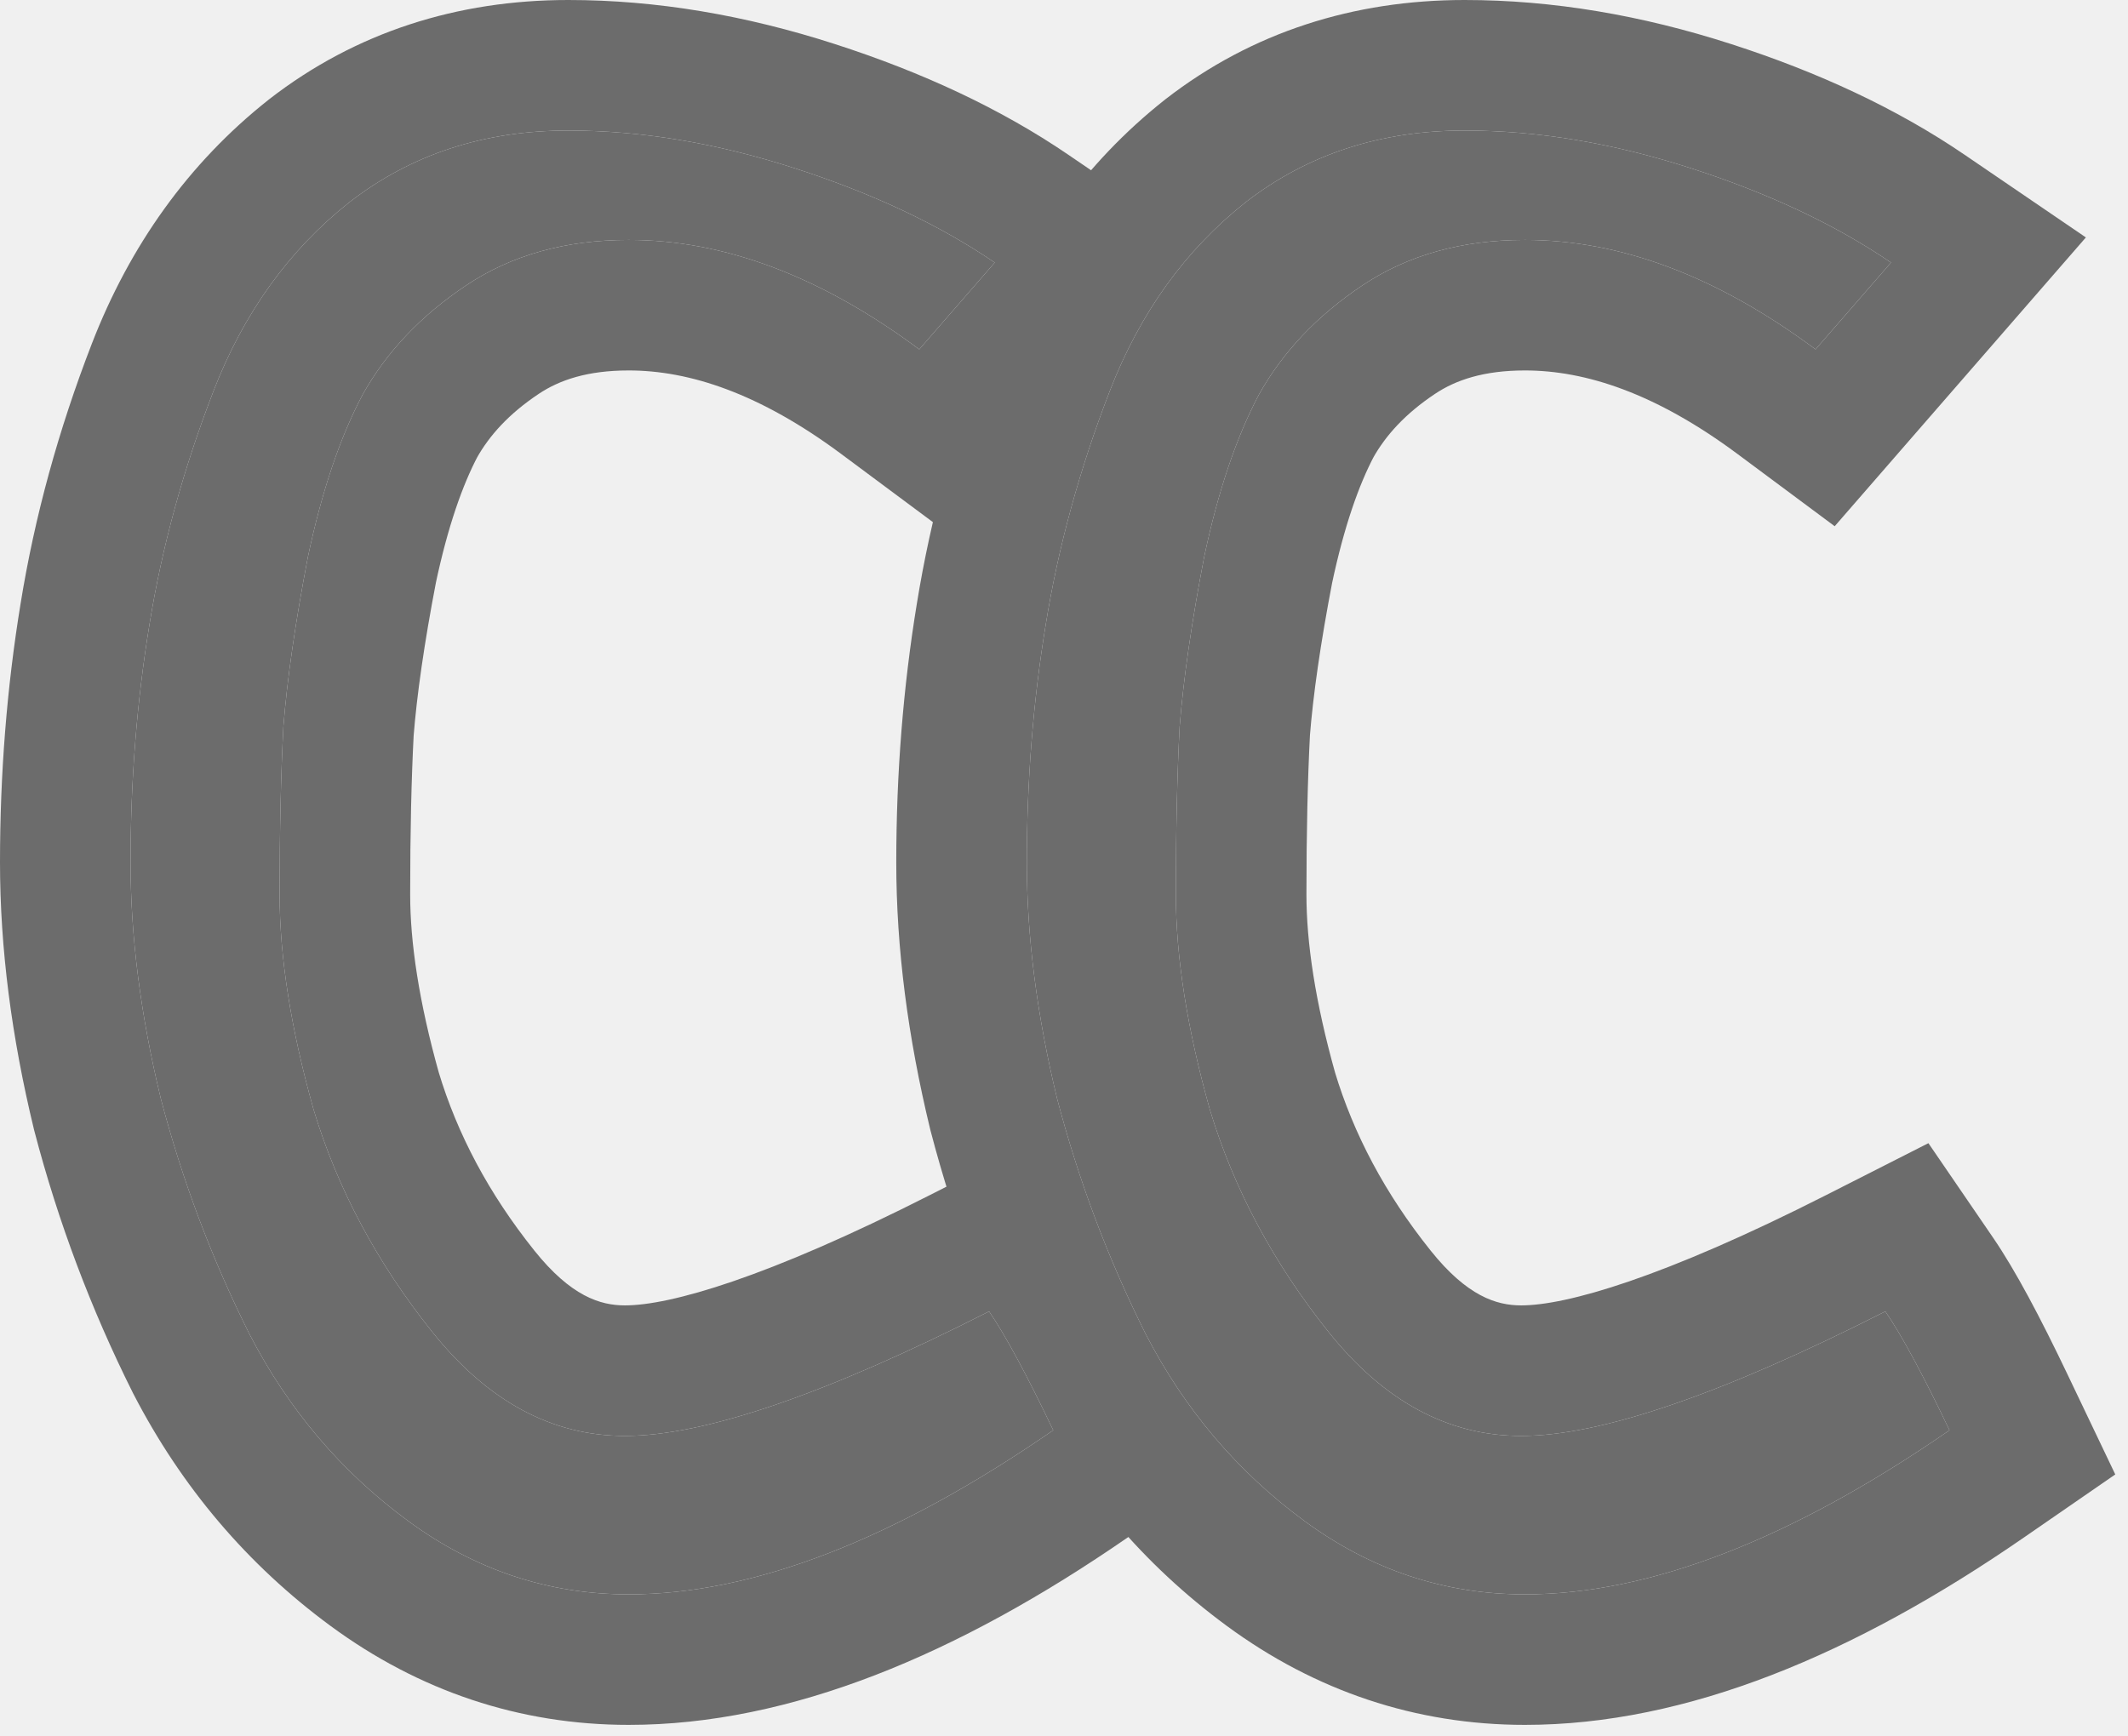
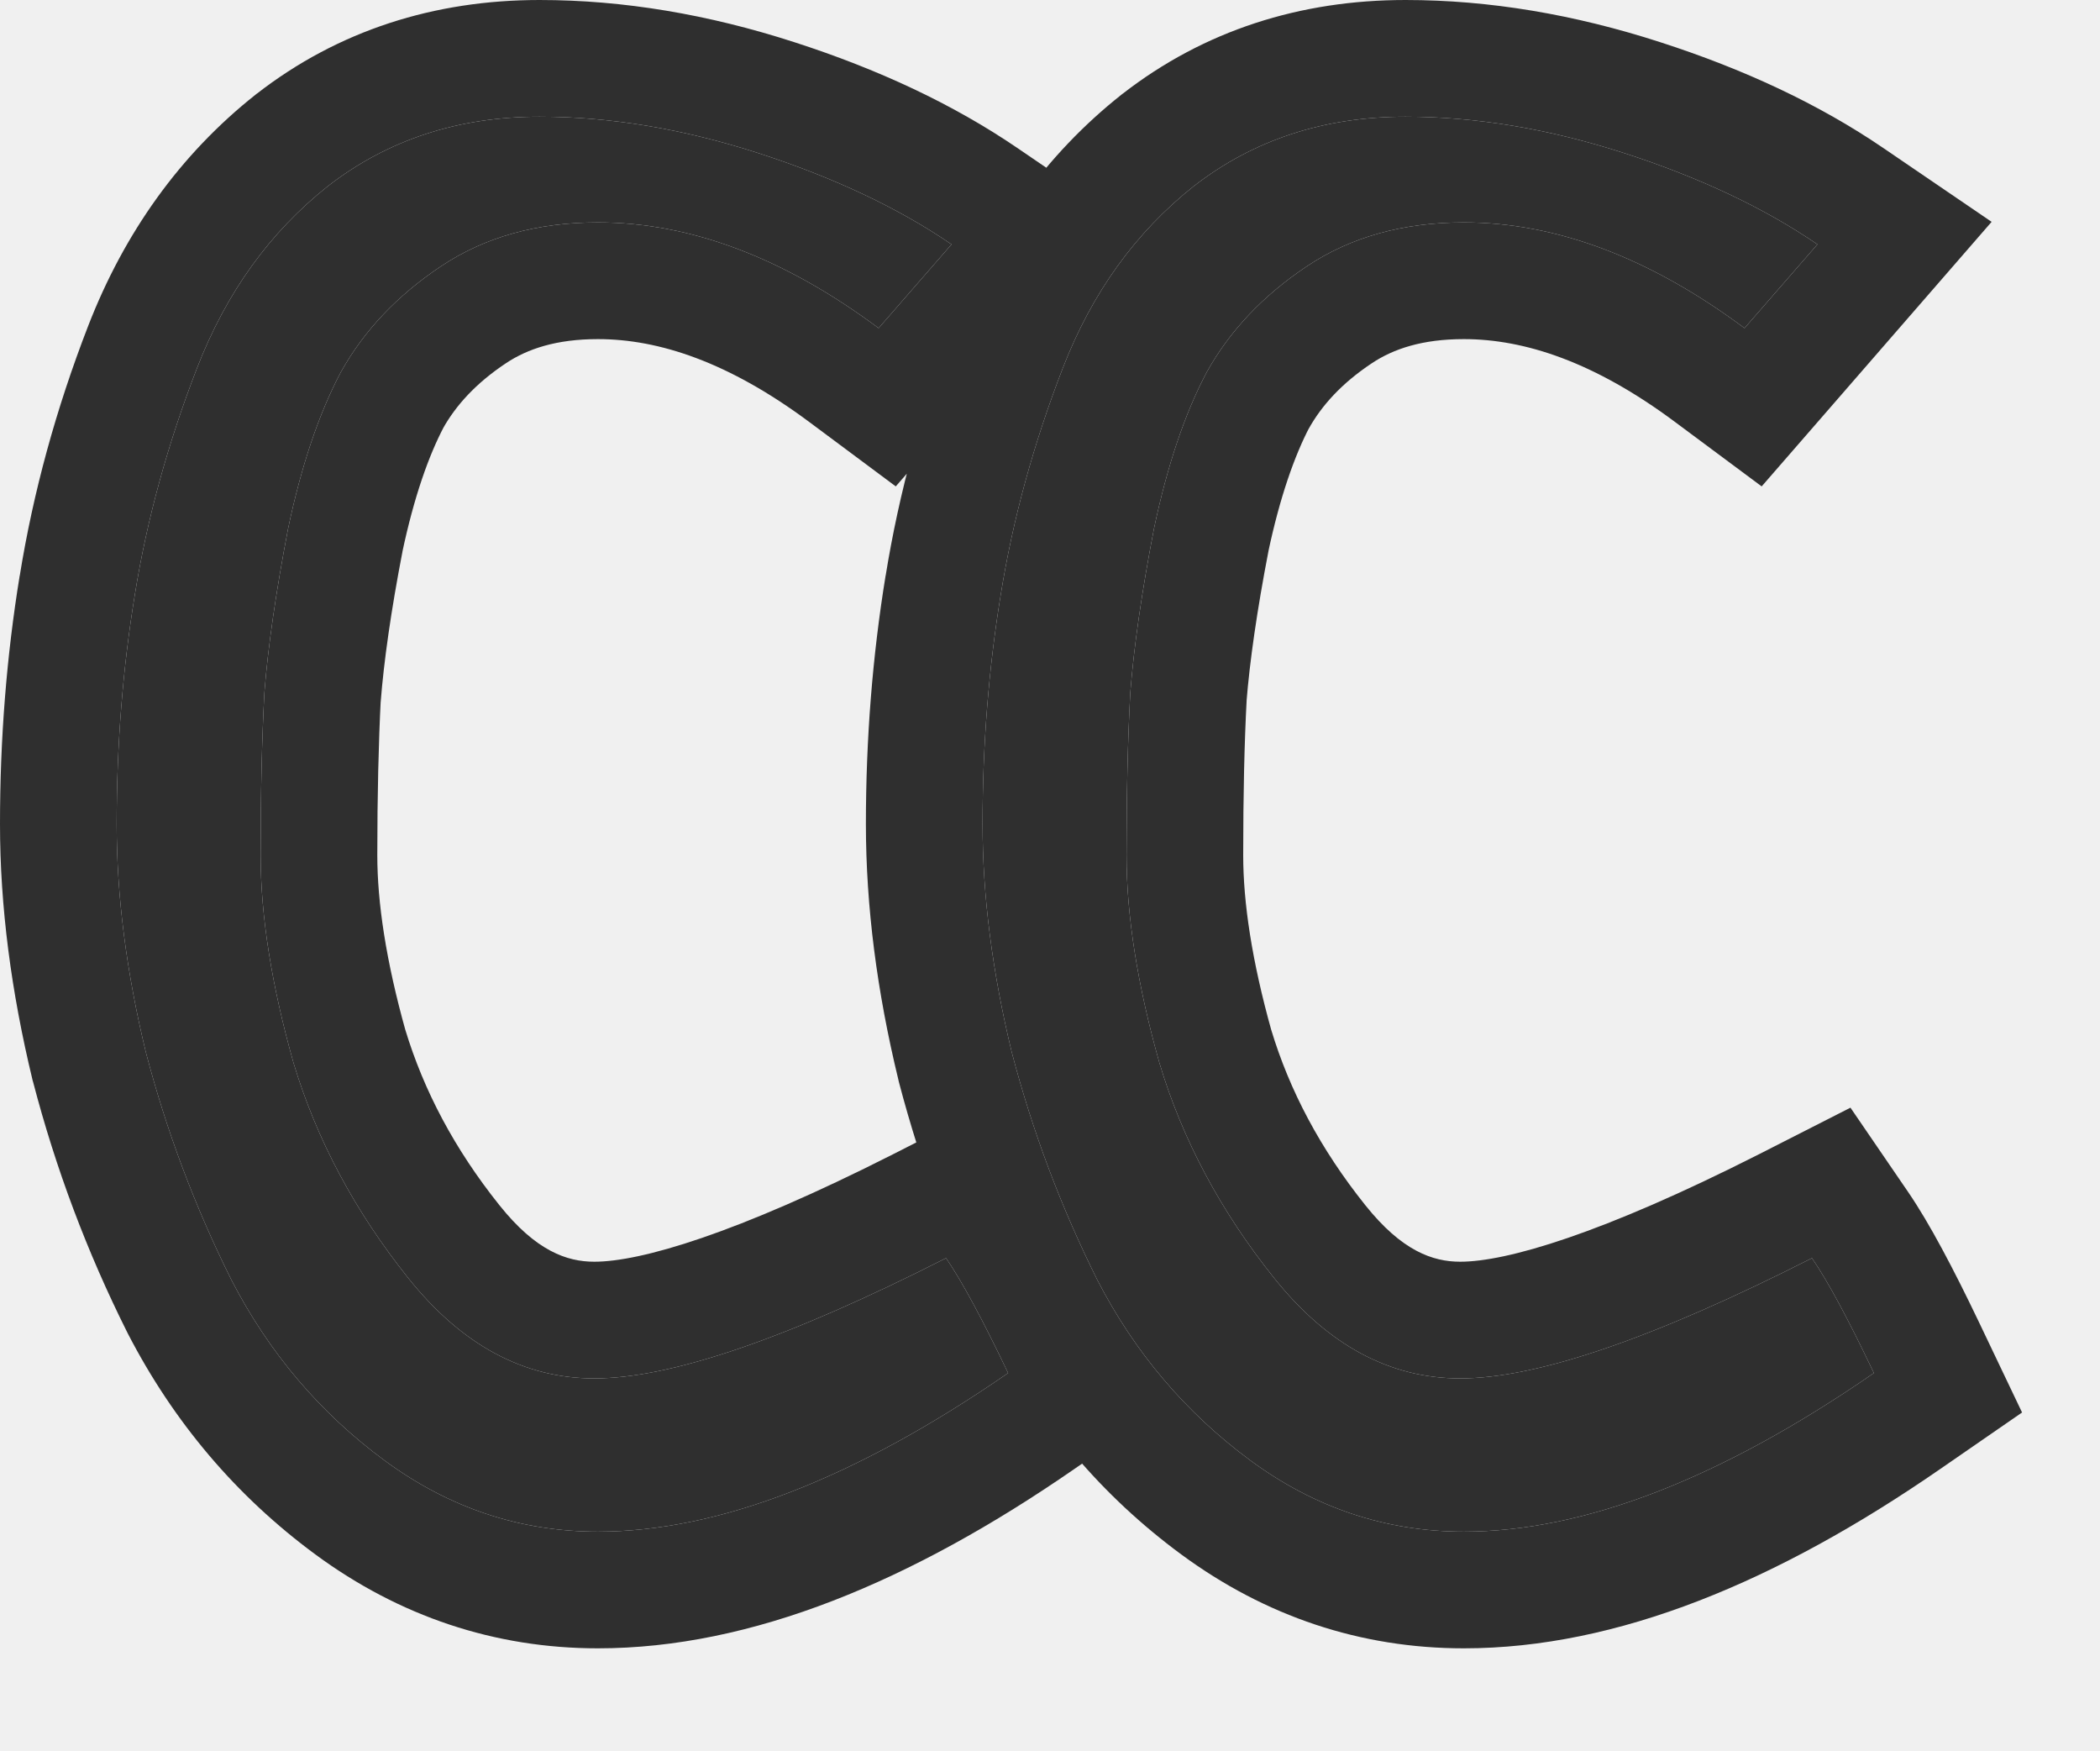
- <svg xmlns="http://www.w3.org/2000/svg" width="163" height="133" viewBox="0 0 163 133" fill="none">
-   <mask id="path-1-outside-1_1_8844" maskUnits="userSpaceOnUse" x="-0.926" y="-0.492" width="163" height="133" fill="black">
-     <rect fill="white" x="-0.926" y="-0.492" width="163" height="133" />
-     <path d="M76.195 20.117L70.414 26.766C62.898 21.177 55.479 18.383 48.156 18.383C43.339 18.383 39.195 19.539 35.727 21.852C32.258 24.164 29.608 26.958 27.777 30.234C26.043 33.51 24.646 37.654 23.586 42.664C22.622 47.675 21.996 52.01 21.707 55.672C21.514 59.333 21.418 63.621 21.418 68.535C21.418 73.353 22.285 78.845 24.02 85.012C25.85 91.082 28.885 96.767 33.125 102.066C37.365 107.366 42.279 110.016 47.867 110.016C53.938 110.016 63.236 106.836 75.762 100.477C77.014 102.307 78.652 105.342 80.676 109.582C68.535 117.965 57.695 122.156 48.156 122.156C41.99 122.156 36.353 120.277 31.246 116.52C26.139 112.762 22.092 107.992 19.105 102.211C16.215 96.43 13.95 90.408 12.312 84.144C10.771 77.785 10 71.763 10 66.078C10 59.815 10.482 53.745 11.445 47.867C12.409 41.893 14.047 35.919 16.359 29.945C18.672 23.971 22.141 19.154 26.766 15.492C31.487 11.831 37.075 10 43.531 10C49.12 10 54.901 10.963 60.875 12.891C66.849 14.818 71.956 17.227 76.195 20.117ZM144.848 20.117L139.066 26.766C131.551 21.177 124.132 18.383 116.809 18.383C111.991 18.383 107.848 19.539 104.379 21.852C100.91 24.164 98.26 26.958 96.43 30.234C94.695 33.51 93.298 37.654 92.238 42.664C91.275 47.675 90.648 52.01 90.359 55.672C90.167 59.333 90.07 63.621 90.07 68.535C90.07 73.353 90.938 78.845 92.672 85.012C94.503 91.082 97.538 96.767 101.777 102.066C106.017 107.366 110.931 110.016 116.52 110.016C122.59 110.016 131.888 106.836 144.414 100.477C145.667 102.307 147.305 105.342 149.328 109.582C137.188 117.965 126.348 122.156 116.809 122.156C110.642 122.156 105.005 120.277 99.898 116.52C94.792 112.762 90.745 107.992 87.758 102.211C84.867 96.43 82.603 90.408 80.965 84.144C79.423 77.785 78.652 71.763 78.652 66.078C78.652 59.815 79.134 53.745 80.098 47.867C81.061 41.893 82.699 35.919 85.012 29.945C87.324 23.971 90.793 19.154 95.418 15.492C100.139 11.831 105.728 10 112.184 10C117.772 10 123.553 10.963 129.527 12.891C135.501 14.818 140.608 17.227 144.848 20.117Z" />
+ <svg xmlns="http://www.w3.org/2000/svg" width="18" height="15" viewBox="0 0 18 15" fill="none">
+   <mask id="path-1-outside-1_1_8844" maskUnits="userSpaceOnUse" x="-0.641" y="-0.594" width="18" height="15" fill="black">
+     <rect fill="white" x="-0.641" y="-0.594" width="18" height="15" />
+     <path d="M8.156 2.094L7.531 2.812C6.719 2.208 5.917 1.906 5.125 1.906C4.604 1.906 4.156 2.031 3.781 2.281C3.406 2.531 3.12 2.833 2.922 3.188C2.734 3.542 2.583 3.99 2.469 4.531C2.365 5.073 2.297 5.542 2.266 5.938C2.245 6.333 2.234 6.797 2.234 7.328C2.234 7.849 2.328 8.443 2.516 9.109C2.714 9.766 3.042 10.38 3.5 10.953C3.958 11.526 4.49 11.812 5.094 11.812C5.75 11.812 6.755 11.469 8.109 10.781C8.245 10.979 8.422 11.307 8.641 11.766C7.328 12.672 6.156 13.125 5.125 13.125C4.458 13.125 3.849 12.922 3.297 12.516C2.745 12.109 2.307 11.594 1.984 10.969C1.672 10.344 1.427 9.693 1.25 9.016C1.083 8.328 1 7.677 1 7.062C1 6.385 1.052 5.729 1.156 5.094C1.26 4.448 1.438 3.802 1.688 3.156C1.938 2.51 2.312 1.99 2.812 1.594C3.323 1.198 3.927 1 4.625 1C5.229 1 5.854 1.104 6.5 1.312C7.146 1.521 7.698 1.781 8.156 2.094ZM15.578 2.094L14.953 2.812C14.141 2.208 13.338 1.906 12.547 1.906C12.026 1.906 11.578 2.031 11.203 2.281C10.828 2.531 10.542 2.833 10.344 3.188C10.156 3.542 10.005 3.99 9.891 4.531C9.786 5.073 9.719 5.542 9.688 5.938C9.667 6.333 9.656 6.797 9.656 7.328C9.656 7.849 9.75 8.443 9.938 9.109C10.135 9.766 10.463 10.38 10.922 10.953C11.38 11.526 11.912 11.812 12.516 11.812C13.172 11.812 14.177 11.469 15.531 10.781C15.667 10.979 15.844 11.307 16.062 11.766C14.75 12.672 13.578 13.125 12.547 13.125C11.88 13.125 11.271 12.922 10.719 12.516C10.167 12.109 9.729 11.594 9.406 10.969C9.094 10.344 8.849 9.693 8.672 9.016C8.505 8.328 8.422 7.677 8.422 7.062C8.422 6.385 8.474 5.729 8.578 5.094C8.682 4.448 8.859 3.802 9.109 3.156C9.359 2.51 9.734 1.99 10.234 1.594C10.745 1.198 11.349 1 12.047 1C12.651 1 13.276 1.104 13.922 1.312C14.568 1.521 15.12 1.781 15.578 2.094Z" />
  </mask>
-   <path d="M76.195 20.117L70.414 26.766C62.898 21.177 55.479 18.383 48.156 18.383C43.339 18.383 39.195 19.539 35.727 21.852C32.258 24.164 29.608 26.958 27.777 30.234C26.043 33.51 24.646 37.654 23.586 42.664C22.622 47.675 21.996 52.01 21.707 55.672C21.514 59.333 21.418 63.621 21.418 68.535C21.418 73.353 22.285 78.845 24.02 85.012C25.85 91.082 28.885 96.767 33.125 102.066C37.365 107.366 42.279 110.016 47.867 110.016C53.938 110.016 63.236 106.836 75.762 100.477C77.014 102.307 78.652 105.342 80.676 109.582C68.535 117.965 57.695 122.156 48.156 122.156C41.99 122.156 36.353 120.277 31.246 116.52C26.139 112.762 22.092 107.992 19.105 102.211C16.215 96.43 13.95 90.408 12.312 84.144C10.771 77.785 10 71.763 10 66.078C10 59.815 10.482 53.745 11.445 47.867C12.409 41.893 14.047 35.919 16.359 29.945C18.672 23.971 22.141 19.154 26.766 15.492C31.487 11.831 37.075 10 43.531 10C49.12 10 54.901 10.963 60.875 12.891C66.849 14.818 71.956 17.227 76.195 20.117ZM144.848 20.117L139.066 26.766C131.551 21.177 124.132 18.383 116.809 18.383C111.991 18.383 107.848 19.539 104.379 21.852C100.91 24.164 98.26 26.958 96.43 30.234C94.695 33.51 93.298 37.654 92.238 42.664C91.275 47.675 90.648 52.01 90.359 55.672C90.167 59.333 90.07 63.621 90.07 68.535C90.07 73.353 90.938 78.845 92.672 85.012C94.503 91.082 97.538 96.767 101.777 102.066C106.017 107.366 110.931 110.016 116.52 110.016C122.59 110.016 131.888 106.836 144.414 100.477C145.667 102.307 147.305 105.342 149.328 109.582C137.188 117.965 126.348 122.156 116.809 122.156C110.642 122.156 105.005 120.277 99.898 116.52C94.792 112.762 90.745 107.992 87.758 102.211C84.867 96.43 82.603 90.408 80.965 84.144C79.423 77.785 78.652 71.763 78.652 66.078C78.652 59.815 79.134 53.745 80.098 47.867C81.061 41.893 82.699 35.919 85.012 29.945C87.324 23.971 90.793 19.154 95.418 15.492C100.139 11.831 105.728 10 112.184 10C117.772 10 123.553 10.963 129.527 12.891C135.501 14.818 140.608 17.227 144.848 20.117Z" fill="#6C6C6C" />
-   <path d="M76.195 20.117L83.741 26.679L91.122 18.191L81.829 11.855L76.195 20.117ZM70.414 26.766L64.447 34.79L71.881 40.318L77.96 33.327L70.414 26.766ZM27.777 30.234L19.048 25.356L18.993 25.455L18.939 25.555L27.777 30.234ZM23.586 42.664L13.802 40.594L13.783 40.685L13.766 40.776L23.586 42.664ZM21.707 55.672L11.738 54.885L11.728 55.016L11.721 55.146L21.707 55.672ZM24.02 85.012L14.393 87.719L14.418 87.809L14.445 87.899L24.02 85.012ZM75.762 100.477L84.015 94.83L79.059 87.587L71.235 91.56L75.762 100.477ZM80.676 109.582L86.358 117.811L93.372 112.968L89.701 105.275L80.676 109.582ZM19.105 102.211L10.161 106.683L10.191 106.742L10.221 106.801L19.105 102.211ZM12.312 84.144L2.594 86.501L2.615 86.588L2.638 86.675L12.312 84.144ZM11.445 47.867L21.314 49.485L21.316 49.472L21.318 49.459L11.445 47.867ZM26.766 15.492L20.637 7.59L20.598 7.621L20.559 7.652L26.766 15.492ZM76.195 20.117L68.649 13.555L62.868 20.204L70.414 26.766L77.96 33.327L83.741 26.679L76.195 20.117ZM70.414 26.766L76.381 18.741C67.625 12.23 58.163 8.383 48.156 8.383L48.156 18.383V28.383C52.796 28.383 58.172 30.124 64.447 34.79L70.414 26.766ZM48.156 18.383L48.156 8.383C41.68 8.383 35.535 9.961 30.18 13.531L35.727 21.852L41.274 30.172C42.855 29.117 44.997 28.383 48.156 28.383V18.383ZM35.727 21.852L30.18 13.531C25.541 16.624 21.734 20.549 19.048 25.356L27.777 30.234L36.507 35.113C37.482 33.368 38.975 31.704 41.274 30.172L35.727 21.852ZM27.777 30.234L18.939 25.555C16.64 29.899 14.987 34.994 13.802 40.594L23.586 42.664L33.369 44.734C34.304 40.313 35.446 37.122 36.615 34.913L27.777 30.234ZM23.586 42.664L13.766 40.776C12.757 46.022 12.065 50.743 11.738 54.885L21.707 55.672L31.676 56.459C31.927 53.278 32.488 49.327 33.406 44.553L23.586 42.664ZM21.707 55.672L11.721 55.146C11.516 59.03 11.418 63.501 11.418 68.535H21.418H31.418C31.418 63.742 31.512 59.637 31.693 56.197L21.707 55.672ZM21.418 68.535H11.418C11.418 74.512 12.487 80.942 14.393 87.719L24.02 85.012L33.646 82.304C32.083 76.748 31.418 72.193 31.418 68.535H21.418ZM24.02 85.012L14.445 87.899C16.67 95.276 20.336 102.088 25.316 108.313L33.125 102.066L40.934 95.82C37.435 91.446 35.03 86.888 33.594 82.124L24.02 85.012ZM33.125 102.066L25.316 108.313C31.003 115.422 38.587 120.016 47.867 120.016V110.016V100.016C45.971 100.016 43.726 99.31 40.934 95.82L33.125 102.066ZM47.867 110.016V120.016C56.55 120.016 67.743 115.762 80.289 109.393L75.762 100.477L71.235 91.56C58.728 97.909 51.325 100.016 47.867 100.016V110.016ZM75.762 100.477L67.509 106.123C68.298 107.276 69.661 109.72 71.651 113.889L80.676 109.582L89.701 105.275C87.644 100.965 85.731 97.338 84.015 94.83L75.762 100.477ZM80.676 109.582L74.994 101.353C63.674 109.169 54.833 112.156 48.156 112.156V122.156L48.156 132.156C60.557 132.156 73.396 126.761 86.358 117.811L80.676 109.582ZM48.156 122.156V112.156C44.186 112.156 40.614 110.997 37.173 108.465L31.246 116.52L25.319 124.574C32.092 129.557 39.794 132.156 48.156 132.156L48.156 122.156ZM31.246 116.52L37.173 108.465C33.339 105.644 30.29 102.072 27.99 97.621L19.105 102.211L10.221 106.801C13.895 113.912 18.94 119.88 25.319 124.574L31.246 116.52ZM19.105 102.211L28.05 97.739C25.47 92.579 23.45 87.207 21.987 81.614L12.312 84.144L2.638 86.675C4.451 93.608 6.96 100.281 10.161 106.683L19.105 102.211ZM12.312 84.144L22.031 81.788C20.649 76.087 20 70.861 20 66.078H10H0C0 72.665 0.893 79.483 2.594 86.501L12.312 84.144ZM10 66.078H20C20 60.329 20.442 54.801 21.314 49.485L11.445 47.867L1.577 46.249C0.521 52.688 0 59.301 0 66.078H10ZM11.445 47.867L21.318 49.459C22.164 44.214 23.61 38.916 25.685 33.555L16.359 29.945L7.034 26.335C4.484 32.923 2.654 39.572 1.573 46.275L11.445 47.867ZM16.359 29.945L25.685 33.555C27.411 29.097 29.865 25.793 32.973 23.333L26.766 15.492L20.559 7.652C14.416 12.514 9.933 18.846 7.034 26.335L16.359 29.945ZM26.766 15.492L32.894 23.394C35.717 21.205 39.104 20 43.531 20L43.531 10V0C35.047 0 27.257 2.457 20.637 7.59L26.766 15.492ZM43.531 10L43.531 20C47.958 20 52.702 20.762 57.805 22.408L60.875 12.891L63.945 3.374C57.1 1.165 50.282 0 43.531 0V10ZM60.875 12.891L57.805 22.408C63.064 24.104 67.266 26.132 70.562 28.38L76.195 20.117L81.829 11.855C76.646 8.321 70.634 5.531 63.945 3.374L60.875 12.891ZM144.848 20.117L152.394 26.679L159.774 18.191L150.481 11.855L144.848 20.117ZM139.066 26.766L133.099 34.79L140.534 40.318L146.612 33.327L139.066 26.766ZM96.43 30.234L87.7 25.356L87.645 25.455L87.592 25.555L96.43 30.234ZM92.238 42.664L82.455 40.594L82.436 40.685L82.418 40.776L92.238 42.664ZM90.359 55.672L80.39 54.885L80.38 55.016L80.373 55.146L90.359 55.672ZM92.672 85.012L83.045 87.719L83.071 87.809L83.098 87.899L92.672 85.012ZM144.414 100.477L152.667 94.83L147.712 87.587L139.887 91.56L144.414 100.477ZM149.328 109.582L155.01 117.811L162.025 112.968L158.353 105.275L149.328 109.582ZM87.758 102.211L78.814 106.683L78.843 106.742L78.874 106.801L87.758 102.211ZM80.965 84.144L71.246 86.501L71.267 86.588L71.29 86.675L80.965 84.144ZM80.098 47.867L89.966 49.485L89.968 49.472L89.97 49.459L80.098 47.867ZM95.418 15.492L89.29 7.59L89.25 7.621L89.211 7.652L95.418 15.492ZM144.848 20.117L137.302 13.555L131.52 20.204L139.066 26.766L146.612 33.327L152.394 26.679L144.848 20.117ZM139.066 26.766L145.033 18.741C136.277 12.23 126.815 8.383 116.809 8.383V18.383V28.383C121.448 28.383 126.824 30.124 133.099 34.79L139.066 26.766ZM116.809 18.383V8.383C110.332 8.383 104.188 9.961 98.832 13.531L104.379 21.852L109.926 30.172C111.508 29.117 113.65 28.383 116.809 28.383V18.383ZM104.379 21.852L98.832 13.531C94.193 16.624 90.386 20.549 87.7 25.356L96.43 30.234L105.159 35.113C106.134 33.368 107.627 31.704 109.926 30.172L104.379 21.852ZM96.43 30.234L87.592 25.555C85.292 29.899 83.639 34.994 82.455 40.594L92.238 42.664L102.022 44.734C102.957 40.313 104.098 37.122 105.268 34.913L96.43 30.234ZM92.238 42.664L82.418 40.776C81.409 46.022 80.717 50.743 80.39 54.885L90.359 55.672L100.328 56.459C100.579 53.278 101.14 49.327 102.058 44.553L92.238 42.664ZM90.359 55.672L80.373 55.146C80.169 59.03 80.07 63.501 80.07 68.535H90.07H100.07C100.07 63.742 100.165 59.637 100.346 56.197L90.359 55.672ZM90.07 68.535H80.07C80.07 74.512 81.139 80.942 83.045 87.719L92.672 85.012L102.298 82.304C100.736 76.748 100.07 72.193 100.07 68.535H90.07ZM92.672 85.012L83.098 87.899C85.323 95.276 88.988 102.088 93.969 108.313L101.777 102.066L109.586 95.82C106.087 91.446 103.683 86.888 102.246 82.124L92.672 85.012ZM101.777 102.066L93.969 108.313C99.656 115.422 107.239 120.016 116.52 120.016V110.016L116.52 100.016C114.623 100.016 112.378 99.31 109.586 95.82L101.777 102.066ZM116.52 110.016V120.016C125.202 120.016 136.396 115.762 148.941 109.393L144.414 100.477L139.887 91.56C127.381 97.909 119.978 100.016 116.52 100.016L116.52 110.016ZM144.414 100.477L136.161 106.123C136.95 107.276 138.313 109.72 140.303 113.889L149.328 109.582L158.353 105.275C156.296 100.965 154.383 97.338 152.667 94.83L144.414 100.477ZM149.328 109.582L143.646 101.353C132.326 109.169 123.485 112.156 116.809 112.156V122.156V132.156C129.21 132.156 142.049 126.761 155.01 117.811L149.328 109.582ZM116.809 122.156V112.156C112.838 112.156 109.266 110.997 105.825 108.465L99.898 116.52L93.972 124.574C100.744 129.557 108.446 132.156 116.809 132.156V122.156ZM99.898 116.52L105.825 108.465C101.991 105.644 98.942 102.072 96.642 97.621L87.758 102.211L78.874 106.801C82.547 113.912 87.592 119.88 93.972 124.574L99.898 116.52ZM87.758 102.211L96.702 97.739C94.122 92.579 92.102 87.207 90.639 81.614L80.965 84.144L71.29 86.675C73.103 93.608 75.612 100.281 78.814 106.683L87.758 102.211ZM80.965 84.144L90.683 81.788C89.301 76.087 88.652 70.861 88.652 66.078H78.652H68.652C68.652 72.665 69.545 79.483 71.246 86.501L80.965 84.144ZM78.652 66.078H88.652C88.652 60.329 89.094 54.801 89.966 49.485L80.098 47.867L70.229 46.249C69.174 52.688 68.652 59.301 68.652 66.078H78.652ZM80.098 47.867L89.97 49.459C90.816 44.214 92.262 38.916 94.337 33.555L85.012 29.945L75.686 26.335C73.136 32.923 71.306 39.572 70.225 46.275L80.098 47.867ZM85.012 29.945L94.337 33.555C96.063 29.097 98.517 25.793 101.625 23.333L95.418 15.492L89.211 7.652C83.069 12.514 78.585 18.846 75.686 26.335L85.012 29.945ZM95.418 15.492L101.546 23.394C104.369 21.205 107.757 20 112.184 20V10V0C103.699 0 95.909 2.457 89.29 7.59L95.418 15.492ZM112.184 10V20C116.61 20 121.355 20.762 126.457 22.408L129.527 12.891L132.597 3.374C125.752 1.165 118.934 0 112.184 0V10ZM129.527 12.891L126.457 22.408C131.716 24.104 135.918 26.132 139.214 28.38L144.848 20.117L150.481 11.855C145.298 8.321 139.286 5.531 132.597 3.374L129.527 12.891Z" fill="#6C6C6C" mask="url(#path-1-outside-1_1_8844)" />
+   <path d="M8.156 2.094L7.531 2.812C6.719 2.208 5.917 1.906 5.125 1.906C4.604 1.906 4.156 2.031 3.781 2.281C3.406 2.531 3.12 2.833 2.922 3.188C2.734 3.542 2.583 3.99 2.469 4.531C2.365 5.073 2.297 5.542 2.266 5.938C2.245 6.333 2.234 6.797 2.234 7.328C2.234 7.849 2.328 8.443 2.516 9.109C2.714 9.766 3.042 10.38 3.5 10.953C3.958 11.526 4.49 11.812 5.094 11.812C5.75 11.812 6.755 11.469 8.109 10.781C8.245 10.979 8.422 11.307 8.641 11.766C7.328 12.672 6.156 13.125 5.125 13.125C4.458 13.125 3.849 12.922 3.297 12.516C2.745 12.109 2.307 11.594 1.984 10.969C1.672 10.344 1.427 9.693 1.25 9.016C1.083 8.328 1 7.677 1 7.062C1 6.385 1.052 5.729 1.156 5.094C1.26 4.448 1.438 3.802 1.688 3.156C1.938 2.51 2.312 1.99 2.812 1.594C3.323 1.198 3.927 1 4.625 1C5.229 1 5.854 1.104 6.5 1.312C7.146 1.521 7.698 1.781 8.156 2.094ZM15.578 2.094L14.953 2.812C14.141 2.208 13.338 1.906 12.547 1.906C12.026 1.906 11.578 2.031 11.203 2.281C10.828 2.531 10.542 2.833 10.344 3.188C10.156 3.542 10.005 3.99 9.891 4.531C9.786 5.073 9.719 5.542 9.688 5.938C9.667 6.333 9.656 6.797 9.656 7.328C9.656 7.849 9.75 8.443 9.938 9.109C10.135 9.766 10.463 10.38 10.922 10.953C11.38 11.526 11.912 11.812 12.516 11.812C13.172 11.812 14.177 11.469 15.531 10.781C15.667 10.979 15.844 11.307 16.062 11.766C14.75 12.672 13.578 13.125 12.547 13.125C11.88 13.125 11.271 12.922 10.719 12.516C10.167 12.109 9.729 11.594 9.406 10.969C9.094 10.344 8.849 9.693 8.672 9.016C8.505 8.328 8.422 7.677 8.422 7.062C8.422 6.385 8.474 5.729 8.578 5.094C8.682 4.448 8.859 3.802 9.109 3.156C9.359 2.51 9.734 1.99 10.234 1.594C10.745 1.198 11.349 1 12.047 1C12.651 1 13.276 1.104 13.922 1.312C14.568 1.521 15.12 1.781 15.578 2.094Z" fill="#2F2F2F" />
+   <path d="M8.156 2.094L8.911 2.75L9.649 1.901L8.72 1.268L8.156 2.094ZM7.531 2.812L6.935 3.615L7.678 4.168L8.286 3.469L7.531 2.812ZM2.922 3.188L2.049 2.7L2.043 2.71L2.038 2.72L2.922 3.188ZM2.469 4.531L1.49 4.324L1.488 4.333L1.487 4.342L2.469 4.531ZM2.266 5.938L1.269 5.859L1.268 5.872L1.267 5.885L2.266 5.938ZM2.516 9.109L1.553 9.38L1.556 9.389L1.558 9.398L2.516 9.109ZM8.109 10.781L8.935 10.217L8.439 9.492L7.657 9.89L8.109 10.781ZM8.641 11.766L9.209 12.588L9.91 12.104L9.543 11.335L8.641 11.766ZM1.984 10.969L1.09 11.416L1.096 11.428L1.984 10.969ZM1.25 9.016L0.278 9.251L0.28 9.26L0.283 9.269L1.25 9.016ZM1.156 5.094L2.143 5.256L2.143 5.253L1.156 5.094ZM2.812 1.594L2.2 0.803L2.192 0.81L2.812 1.594ZM8.156 2.094L7.402 1.438L6.777 2.156L7.531 2.812L8.286 3.469L8.911 2.75L8.156 2.094ZM7.531 2.812L8.128 2.01C7.191 1.314 6.185 0.906 5.125 0.906L5.125 1.906V2.906C5.648 2.906 6.246 3.103 6.935 3.615L7.531 2.812ZM5.125 1.906L5.125 0.906C4.438 0.906 3.79 1.073 3.227 1.449L3.781 2.281L4.336 3.113C4.522 2.989 4.77 2.906 5.125 2.906V1.906ZM3.781 2.281L3.227 1.449C2.735 1.777 2.332 2.192 2.049 2.7L2.922 3.188L3.795 3.675C3.907 3.474 4.078 3.285 4.336 3.113L3.781 2.281ZM2.922 3.188L2.038 2.72C1.794 3.181 1.617 3.724 1.49 4.324L2.469 4.531L3.447 4.738C3.549 4.256 3.675 3.903 3.806 3.655L2.922 3.188ZM2.469 4.531L1.487 4.342C1.378 4.908 1.304 5.415 1.269 5.859L2.266 5.938L3.263 6.016C3.29 5.668 3.351 5.238 3.451 4.72L2.469 4.531ZM2.266 5.938L1.267 5.885C1.245 6.303 1.234 6.785 1.234 7.328H2.234L3.234 7.328C3.234 6.809 3.245 6.364 3.264 5.99L2.266 5.938ZM2.234 7.328H1.234C1.234 7.965 1.348 8.652 1.553 9.38L2.516 9.109L3.478 8.839C3.308 8.233 3.234 7.733 3.234 7.328L2.234 7.328ZM2.516 9.109L1.558 9.398C1.796 10.185 2.187 10.912 2.719 11.578L3.5 10.953L4.281 10.328C3.897 9.848 3.632 9.346 3.473 8.821L2.516 9.109ZM3.5 10.953L2.719 11.578C3.322 12.332 4.12 12.812 5.094 12.812V11.812V10.812C4.859 10.812 4.594 10.72 4.281 10.328L3.5 10.953ZM5.094 11.812V12.812C6.011 12.812 7.206 12.361 8.562 11.673L8.109 10.781L7.657 9.89C6.304 10.576 5.489 10.812 5.094 10.812V11.812ZM8.109 10.781L7.284 11.346C7.373 11.476 7.523 11.745 7.738 12.196L8.641 11.766L9.543 11.335C9.321 10.87 9.116 10.482 8.935 10.217L8.109 10.781ZM8.641 11.766L8.072 10.943C6.842 11.792 5.87 12.125 5.125 12.125V13.125V14.125C6.442 14.125 7.814 13.552 9.209 12.588L8.641 11.766ZM5.125 13.125V12.125C4.678 12.125 4.275 11.994 3.89 11.71L3.297 12.516L2.704 13.321C3.423 13.85 4.239 14.125 5.125 14.125V13.125ZM3.297 12.516L3.89 11.71C3.465 11.398 3.127 11.002 2.873 10.51L1.984 10.969L1.096 11.428C1.488 12.186 2.025 12.821 2.704 13.321L3.297 12.516ZM1.984 10.969L2.879 10.521C2.597 9.959 2.377 9.373 2.217 8.763L1.25 9.016L0.283 9.269C0.477 10.013 0.746 10.729 1.09 11.416L1.984 10.969ZM1.25 9.016L2.222 8.78C2.071 8.158 2 7.587 2 7.062H1H0C0 7.767 0.096 8.498 0.278 9.251L1.25 9.016ZM1 7.062H2C2 6.437 2.048 5.835 2.143 5.256L1.156 5.094L0.169 4.932C0.056 5.624 0 6.334 0 7.062H1ZM1.156 5.094L2.143 5.253C2.236 4.68 2.394 4.102 2.62 3.517L1.688 3.156L0.755 2.795C0.481 3.502 0.285 4.216 0.169 4.935L1.156 5.094ZM1.688 3.156L2.62 3.517C2.811 3.023 3.085 2.654 3.433 2.378L2.812 1.594L2.192 0.81C1.54 1.326 1.064 1.998 0.755 2.795L1.688 3.156ZM2.812 1.594L3.425 2.384C3.746 2.135 4.13 2 4.625 2L4.625 1V0C3.724 0 2.9 0.26 2.2 0.804L2.812 1.594ZM4.625 1L4.625 2C5.113 2 5.634 2.084 6.193 2.264L6.5 1.312L6.807 0.361C6.074 0.124 5.345 0 4.625 0V1ZM6.5 1.312L6.193 2.264C6.767 2.449 7.229 2.672 7.593 2.92L8.156 2.094L8.72 1.268C8.167 0.891 7.524 0.592 6.807 0.361L6.5 1.312ZM15.578 2.094L16.333 2.75L17.071 1.901L16.142 1.268L15.578 2.094ZM14.953 2.812L14.356 3.615L15.1 4.168L15.708 3.469L14.953 2.812ZM10.344 3.188L9.471 2.7L9.465 2.71L9.46 2.72L10.344 3.188ZM9.891 4.531L8.912 4.324L8.91 4.333L8.909 4.342L9.891 4.531ZM9.688 5.938L8.691 5.859L8.69 5.872L8.689 5.885L9.688 5.938ZM9.938 9.109L8.975 9.38L8.977 9.389L8.98 9.398L9.938 9.109ZM15.531 10.781L16.357 10.217L15.861 9.492L15.079 9.89L15.531 10.781ZM16.062 11.766L16.631 12.588L17.332 12.104L16.965 11.335L16.062 11.766ZM9.406 10.969L8.512 11.416L8.518 11.428L9.406 10.969ZM8.672 9.016L7.7 9.251L7.702 9.26L7.704 9.269L8.672 9.016ZM8.578 5.094L9.565 5.256L9.565 5.253L8.578 5.094ZM10.234 1.594L9.622 0.803L9.614 0.81L10.234 1.594ZM15.578 2.094L14.823 1.438L14.198 2.156L14.953 2.812L15.708 3.469L16.333 2.75L15.578 2.094ZM14.953 2.812L15.55 2.01C14.613 1.314 13.607 0.906 12.547 0.906V1.906V2.906C13.07 2.906 13.668 3.103 14.356 3.615L14.953 2.812ZM12.547 1.906V0.906C11.86 0.906 11.212 1.073 10.648 1.449L11.203 2.281L11.758 3.113C11.944 2.989 12.192 2.906 12.547 2.906V1.906ZM11.203 2.281L10.648 1.449C10.156 1.777 9.754 2.192 9.471 2.7L10.344 3.188L11.217 3.675C11.329 3.474 11.5 3.285 11.758 3.113L11.203 2.281ZM10.344 3.188L9.46 2.72C9.216 3.181 9.039 3.724 8.912 4.324L9.891 4.531L10.869 4.738C10.971 4.256 11.097 3.903 11.227 3.655L10.344 3.188ZM9.891 4.531L8.909 4.342C8.8 4.908 8.726 5.415 8.691 5.859L9.688 5.938L10.684 6.016C10.712 5.668 10.773 5.238 10.873 4.72L9.891 4.531ZM9.688 5.938L8.689 5.885C8.667 6.303 8.656 6.785 8.656 7.328H9.656H10.656C10.656 6.809 10.666 6.364 10.686 5.99L9.688 5.938ZM9.656 7.328H8.656C8.656 7.965 8.77 8.652 8.975 9.38L9.938 9.109L10.9 8.839C10.73 8.233 10.656 7.733 10.656 7.328H9.656ZM9.938 9.109L8.98 9.398C9.217 10.185 9.609 10.912 10.141 11.578L10.922 10.953L11.703 10.328C11.319 9.848 11.053 9.346 10.895 8.821L9.938 9.109ZM10.922 10.953L10.141 11.578C10.744 12.332 11.542 12.812 12.516 12.812V11.812V10.812C12.281 10.812 12.016 10.72 11.703 10.328L10.922 10.953ZM12.516 11.812V12.812C13.433 12.812 14.628 12.361 15.984 11.673L15.531 10.781L15.079 9.89C13.726 10.576 12.911 10.812 12.516 10.812V11.812ZM15.531 10.781L14.706 11.346C14.795 11.476 14.945 11.745 15.16 12.196L16.062 11.766L16.965 11.335C16.743 10.87 16.538 10.482 16.357 10.217L15.531 10.781ZM16.062 11.766L15.494 10.943C14.264 11.792 13.292 12.125 12.547 12.125L12.547 13.125V14.125C13.864 14.125 15.236 13.552 16.631 12.588L16.062 11.766ZM12.547 13.125L12.547 12.125C12.1 12.125 11.697 11.994 11.311 11.71L10.719 12.516L10.126 13.321C10.845 13.85 11.661 14.125 12.547 14.125V13.125ZM10.719 12.516L11.311 11.71C10.887 11.398 10.549 11.002 10.295 10.51L9.406 10.969L8.518 11.428C8.909 12.186 9.447 12.821 10.126 13.321L10.719 12.516ZM9.406 10.969L10.301 10.521C10.019 9.959 9.799 9.373 9.639 8.763L8.672 9.016L7.704 9.269C7.899 10.013 8.168 10.729 8.512 11.416L9.406 10.969ZM8.672 9.016L9.644 8.78C9.493 8.158 9.422 7.587 9.422 7.062H8.422H7.422C7.422 7.767 7.517 8.498 7.7 9.251L8.672 9.016ZM8.422 7.062H9.422C9.422 6.437 9.47 5.835 9.565 5.256L8.578 5.094L7.591 4.932C7.478 5.624 7.422 6.334 7.422 7.062H8.422ZM8.578 5.094L9.565 5.253C9.658 4.68 9.816 4.102 10.042 3.517L9.109 3.156L8.177 2.795C7.903 3.502 7.707 4.216 7.591 4.935L8.578 5.094ZM9.109 3.156L10.042 3.517C10.233 3.023 10.507 2.654 10.855 2.378L10.234 1.594L9.614 0.81C8.962 1.326 8.485 1.998 8.177 2.795L9.109 3.156ZM10.234 1.594L10.847 2.384C11.168 2.135 11.552 2 12.047 2V1V0C11.146 0 10.322 0.26 9.622 0.804L10.234 1.594ZM12.047 1V2C12.535 2 13.056 2.084 13.615 2.264L13.922 1.312L14.229 0.361C13.496 0.124 12.767 0 12.047 0V1ZM13.922 1.312L13.615 2.264C14.189 2.449 14.651 2.672 15.015 2.92L15.578 2.094L16.142 1.268C15.589 0.891 14.946 0.592 14.229 0.361L13.922 1.312Z" fill="#2F2F2F" mask="url(#path-1-outside-1_1_8844)" />
</svg>
